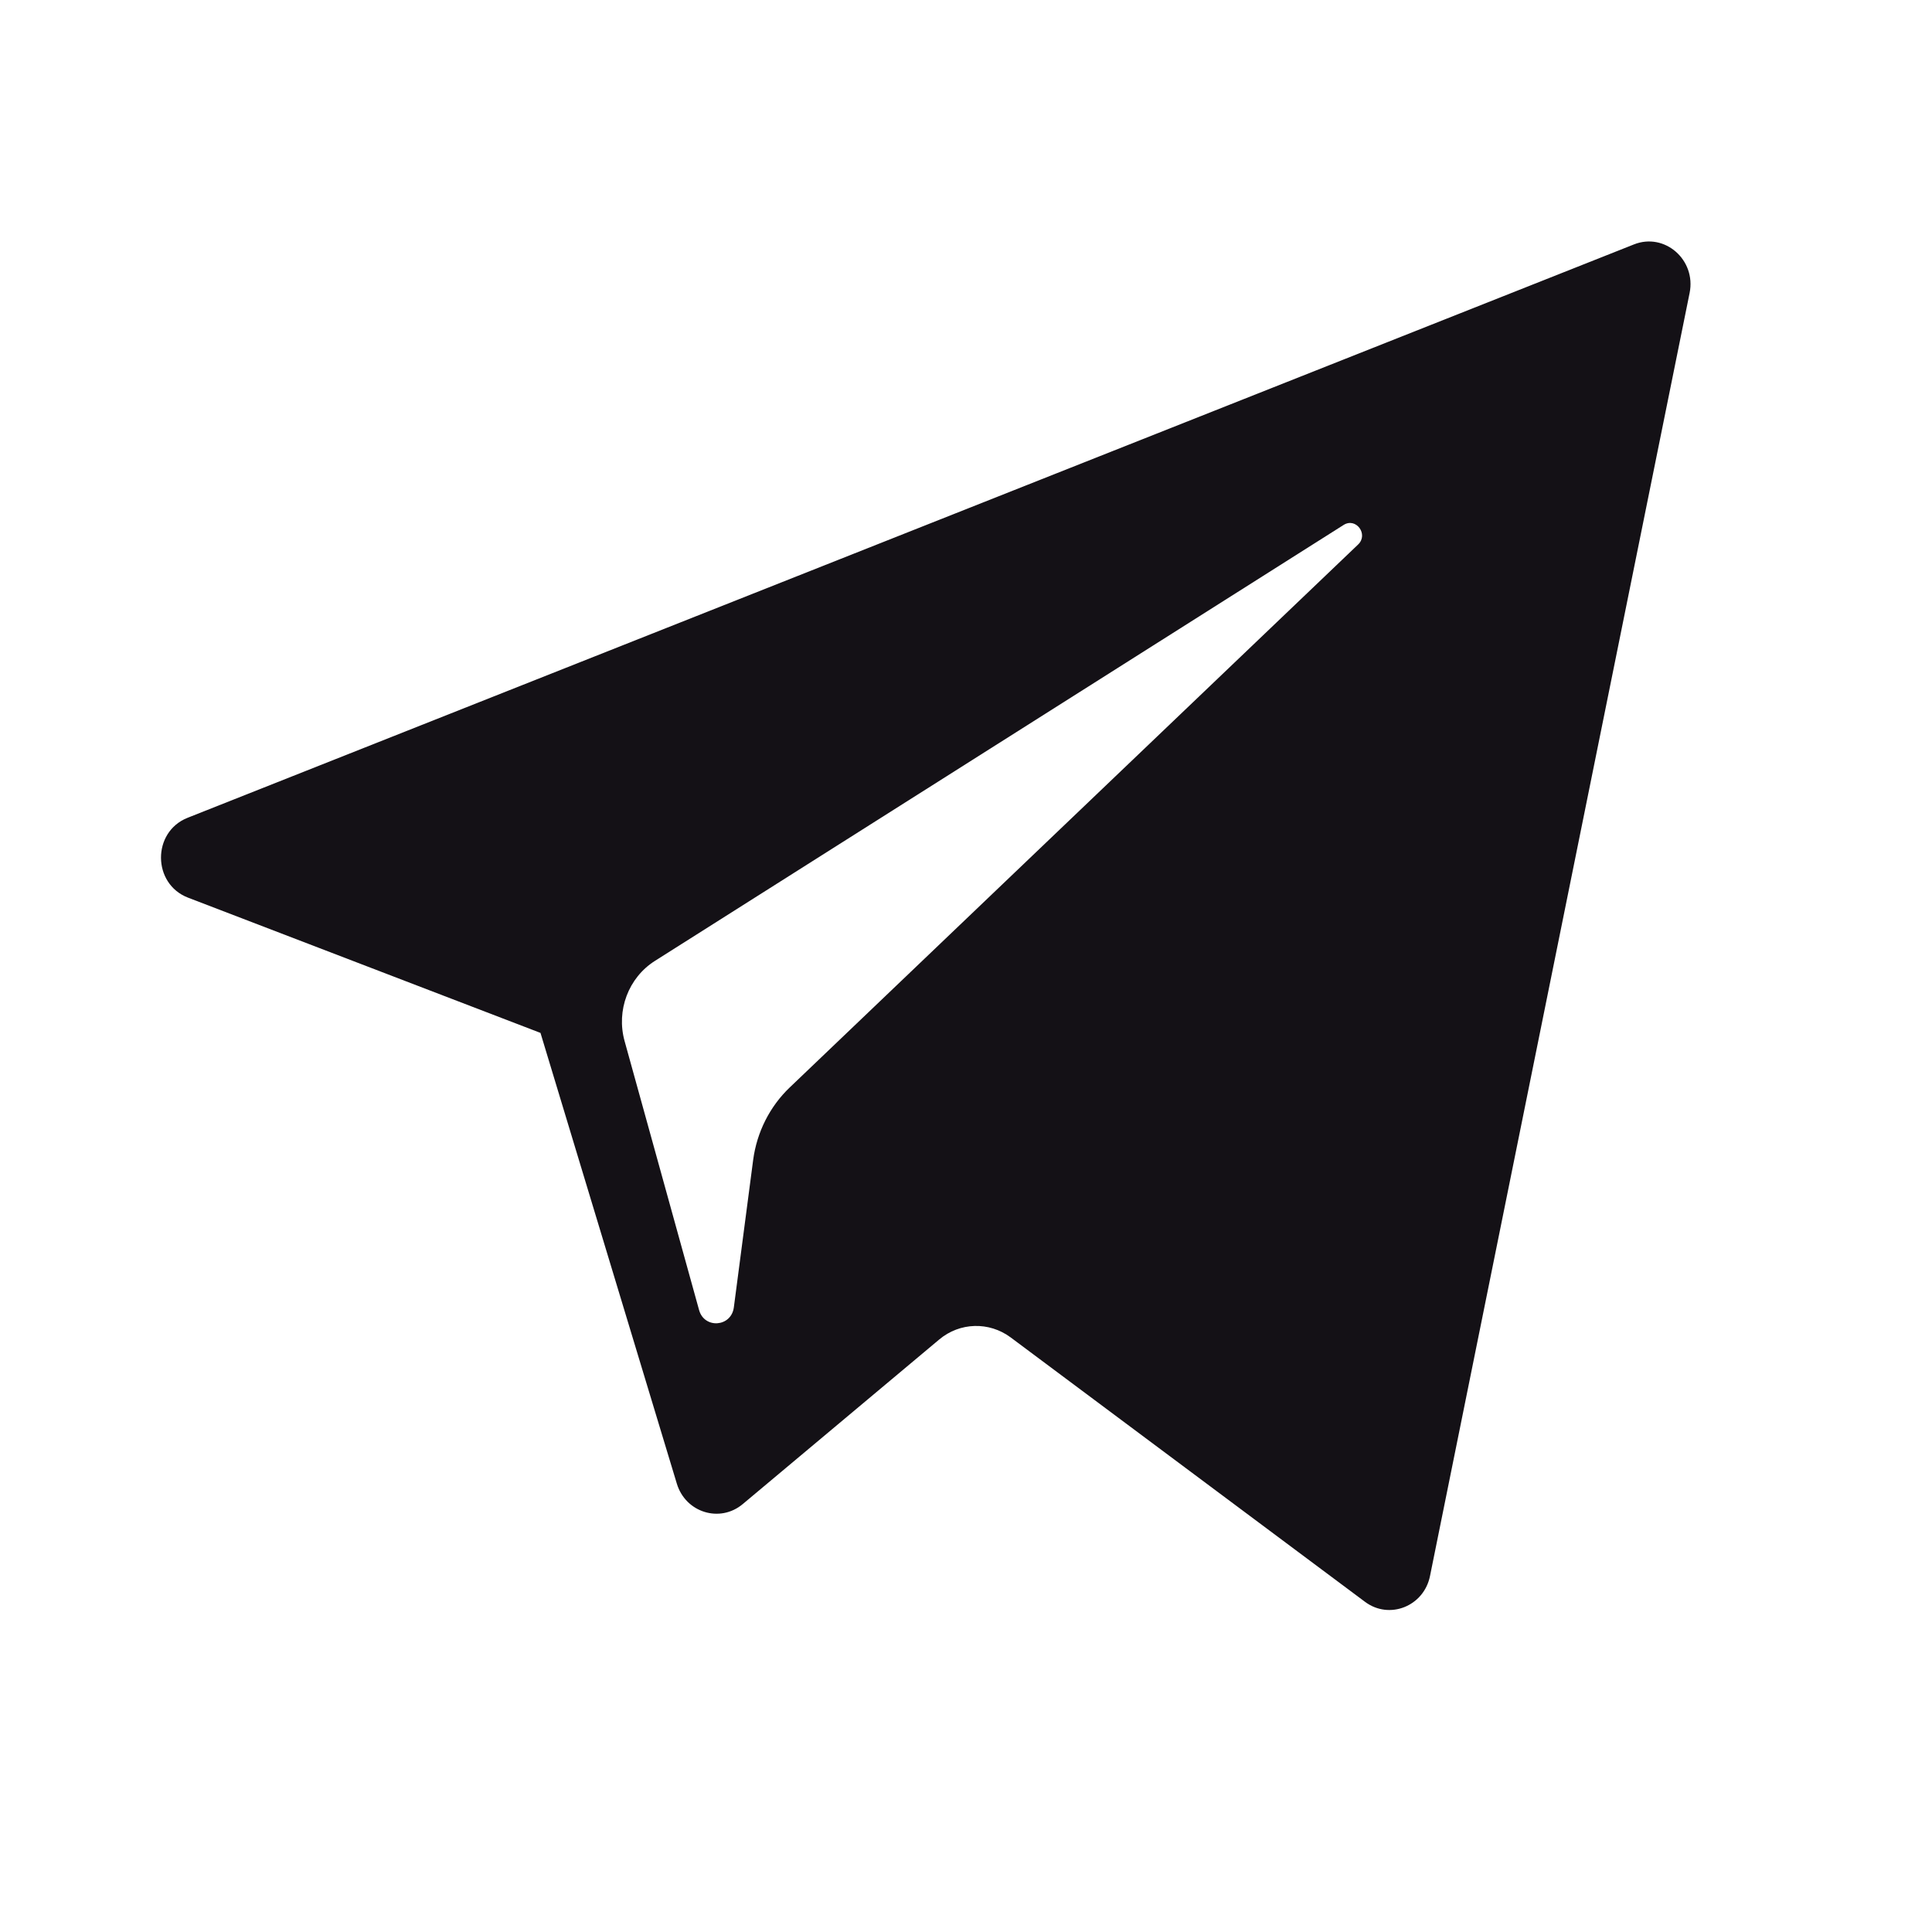
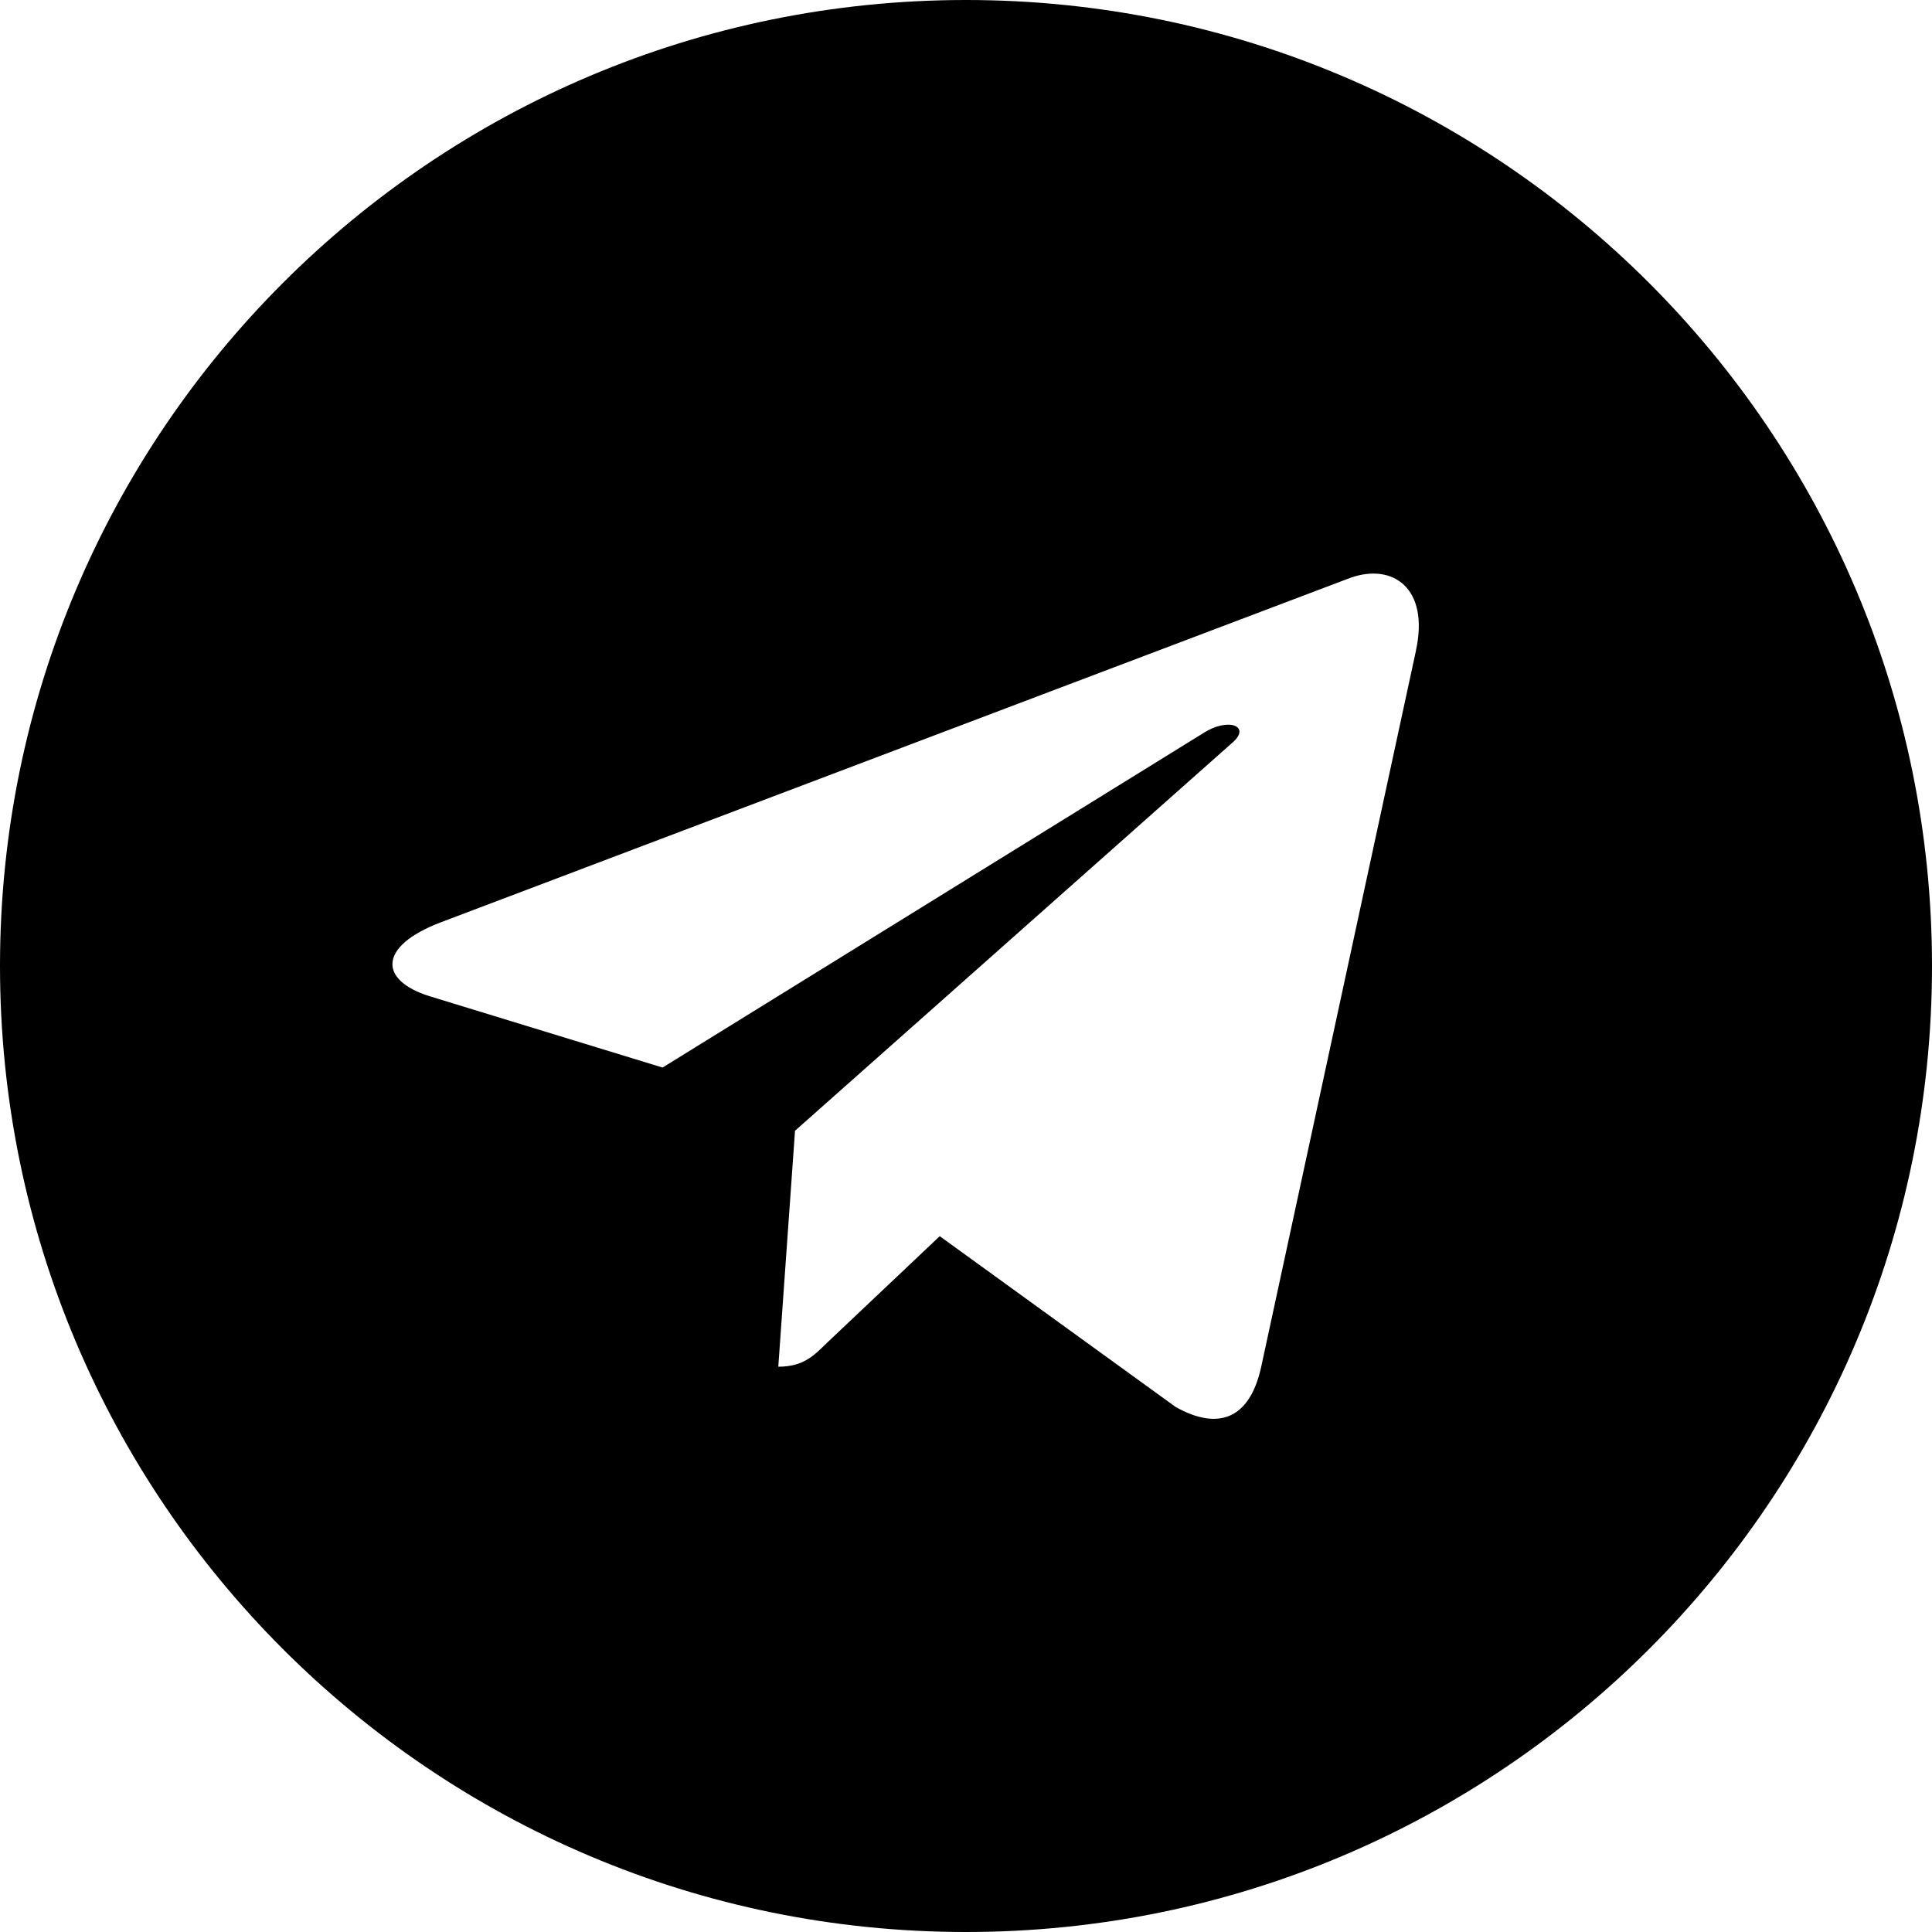
- <svg xmlns="http://www.w3.org/2000/svg" width="24" height="24" viewBox="0 0 24 24" fill="none">
-   <path fill-rule="evenodd" clip-rule="evenodd" d="M2.336 11.151L6.714 12.831L8.408 18.431C8.517 18.79 8.943 18.922 9.227 18.684L11.667 16.64C11.923 16.425 12.287 16.415 12.555 16.614L16.956 19.898C17.259 20.125 17.688 19.954 17.764 19.578L20.989 3.639C21.072 3.228 20.679 2.885 20.298 3.036L2.33 10.159C1.887 10.335 1.891 10.98 2.336 11.151ZM8.135 11.937L16.691 6.521C16.845 6.424 17.003 6.638 16.871 6.764L9.81 13.509C9.562 13.746 9.402 14.064 9.356 14.409L9.116 16.241C9.084 16.486 8.749 16.51 8.684 16.273L7.759 12.933C7.653 12.552 7.807 12.145 8.135 11.937Z" fill="#141116" />
+ <svg xmlns="http://www.w3.org/2000/svg" width="32" height="32" viewBox="0 0 32 32">
+   <path fill-rule="evenodd" clip-rule="evenodd" d="M32 16C32 24.837 24.837 32 16 32C7.163 32 0 24.837 0 16C0 7.163 7.163 0 16 0C24.837 0 32 7.163 32 16ZM22.368 9.57L7.292 15.28C6.258 15.677 6.276 16.238 7.114 16.5L10.974 17.682L19.927 12.145C20.343 11.874 20.729 12.027 20.413 12.3L13.168 18.729L12.891 22.637C13.295 22.637 13.471 22.464 13.679 22.259L15.565 20.475L19.474 23.305C20.186 23.702 20.696 23.497 20.886 22.655L23.453 10.776L23.452 10.777C23.679 9.738 23.067 9.322 22.368 9.57Z" />
</svg>
